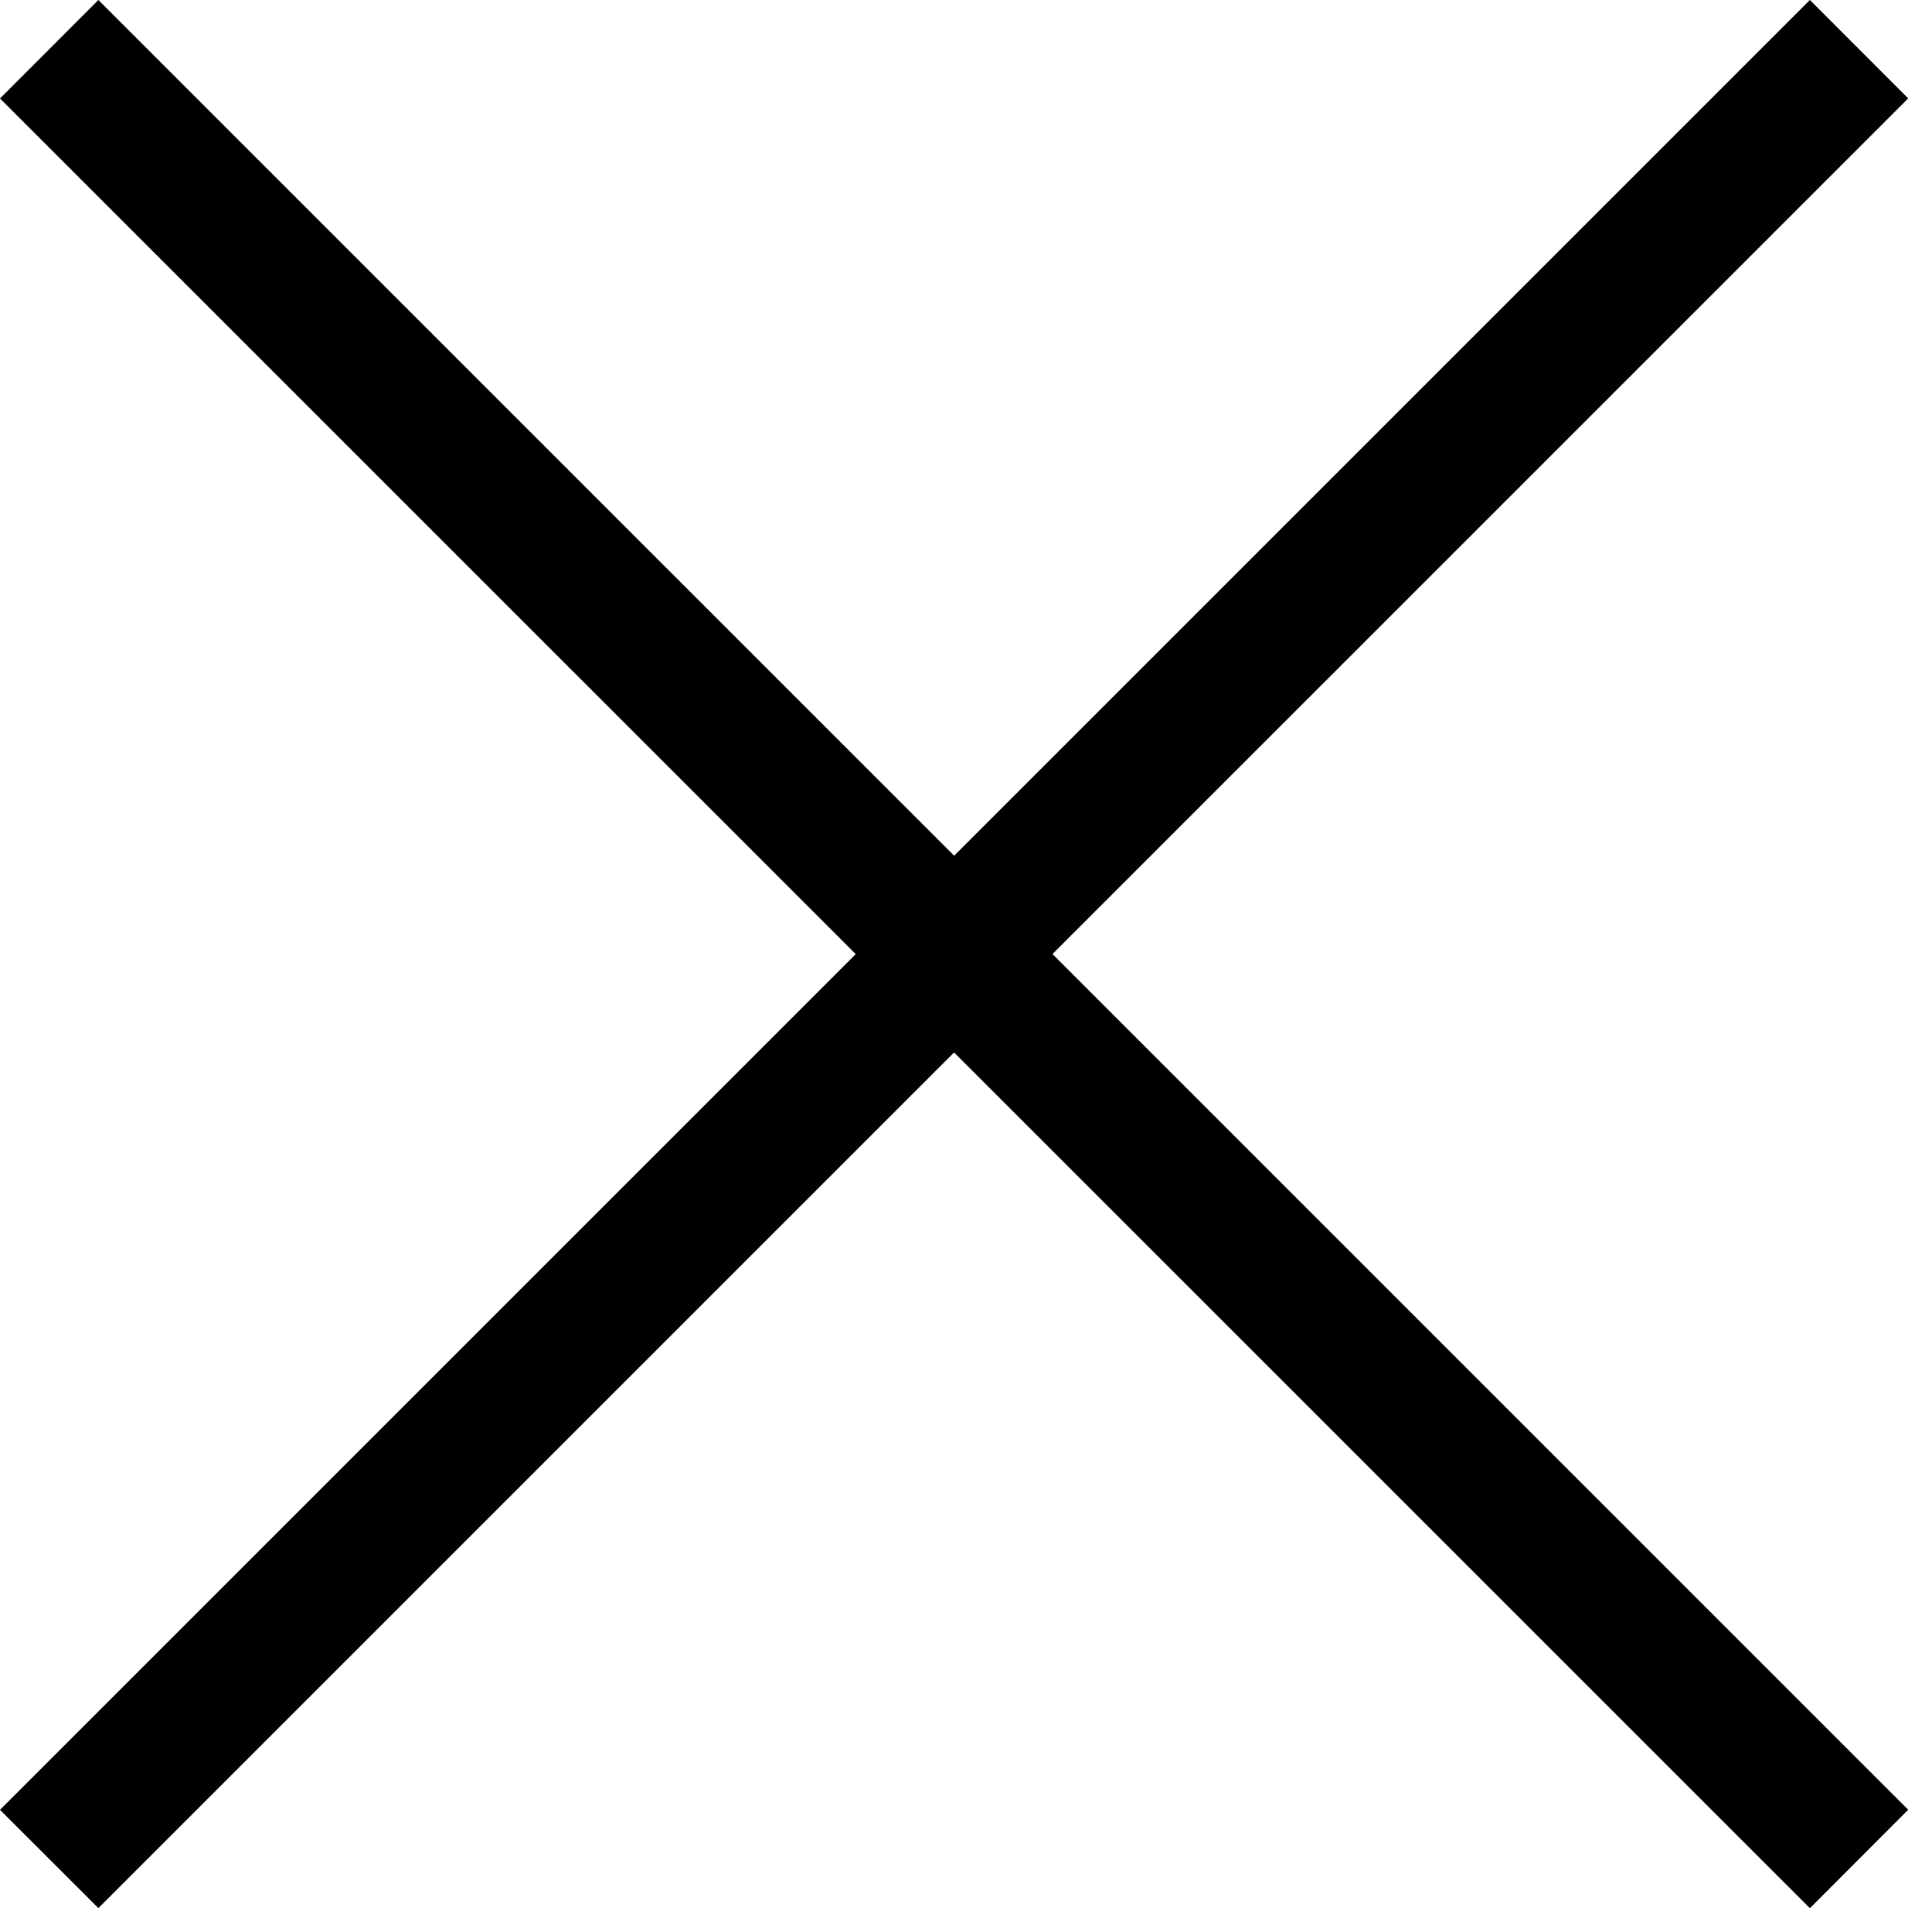
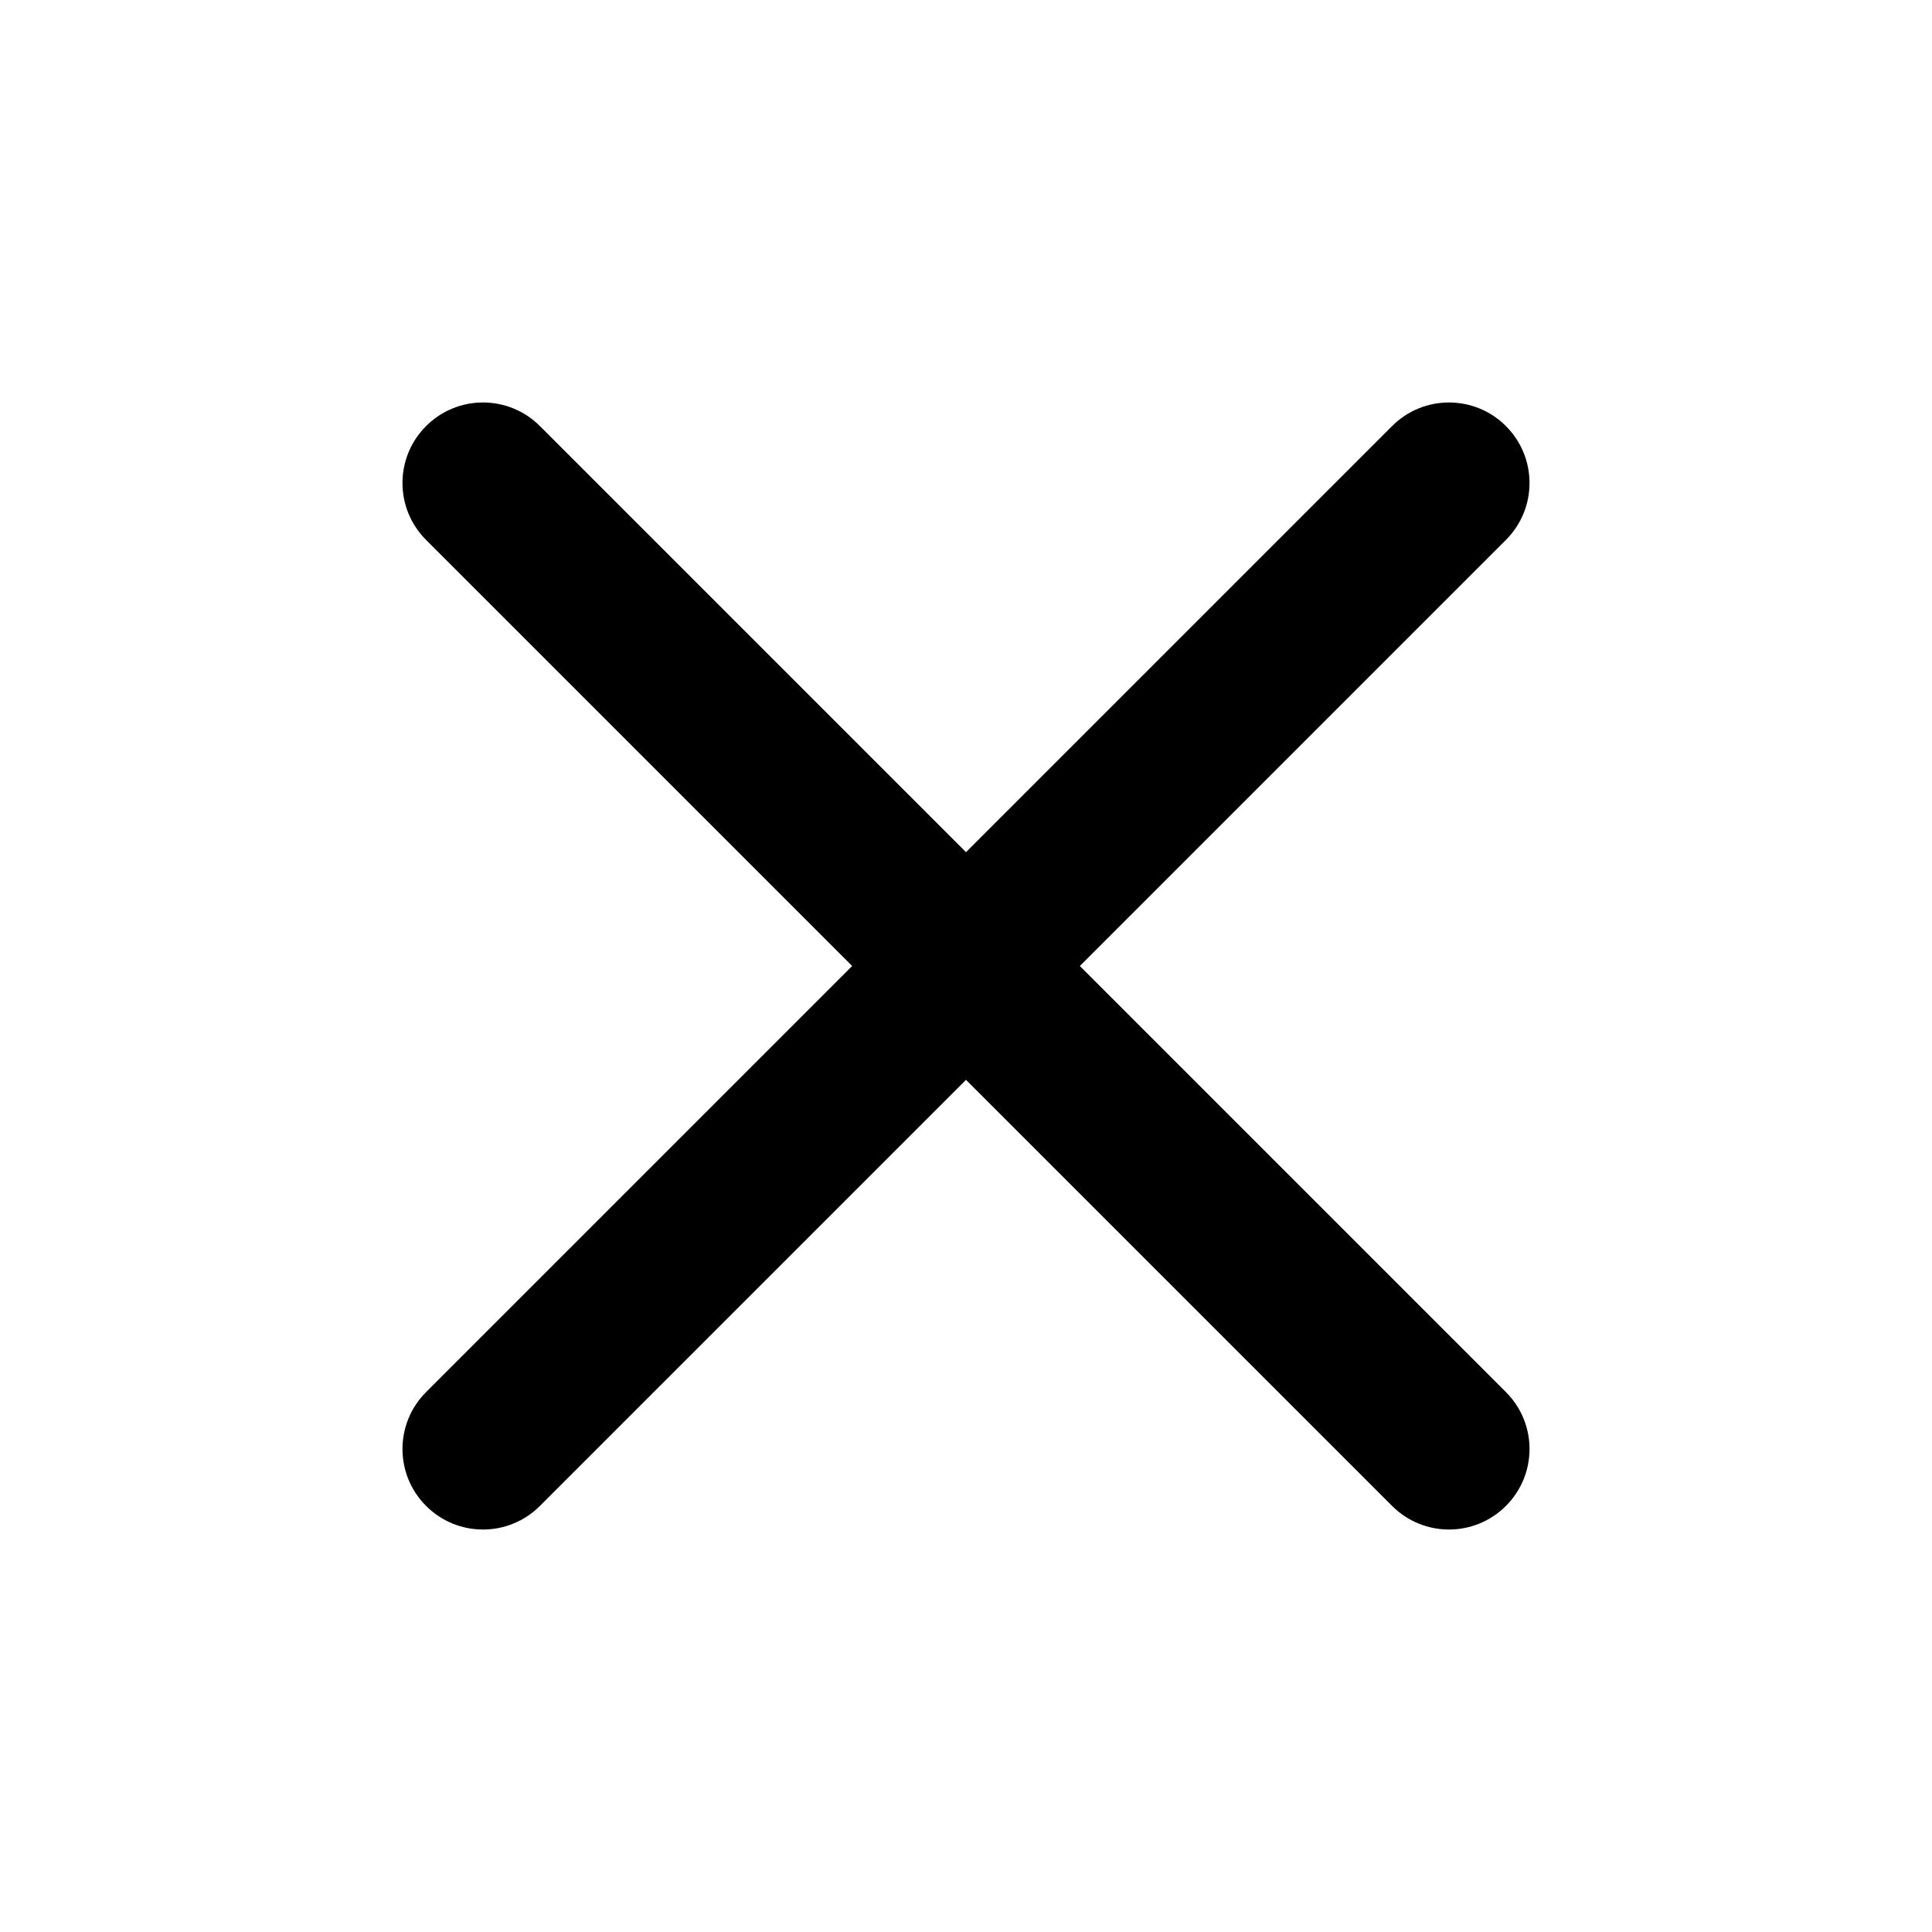
- <svg xmlns="http://www.w3.org/2000/svg" width="25" height="25" viewBox="0 0 25 25" fill="none">
-   <path d="M23.42 0L24.692 1.273L1.273 24.691L0 23.419L23.42 0Z" fill="currentColor" />
-   <path d="M1.273 0L24.692 23.418L23.42 24.692L0 1.274L1.273 0Z" fill="currentColor" />
+ <svg xmlns="http://www.w3.org/2000/svg" width="800px" height="800px" viewBox="0 0 24 24" fill="none">
+   <path fill-rule="evenodd" clip-rule="evenodd" d="M5.293 5.293C5.683 4.902 6.317 4.902 6.707 5.293L12 10.586L17.293 5.293C17.683 4.902 18.317 4.902 18.707 5.293C19.098 5.683 19.098 6.317 18.707 6.707L13.414 12L18.707 17.293C19.098 17.683 19.098 18.317 18.707 18.707C18.317 19.098 17.683 19.098 17.293 18.707L12 13.414L6.707 18.707C6.317 19.098 5.683 19.098 5.293 18.707C4.902 18.317 4.902 17.683 5.293 17.293L10.586 12L5.293 6.707C4.902 6.317 4.902 5.683 5.293 5.293Z" fill="currentColor" />
</svg>
